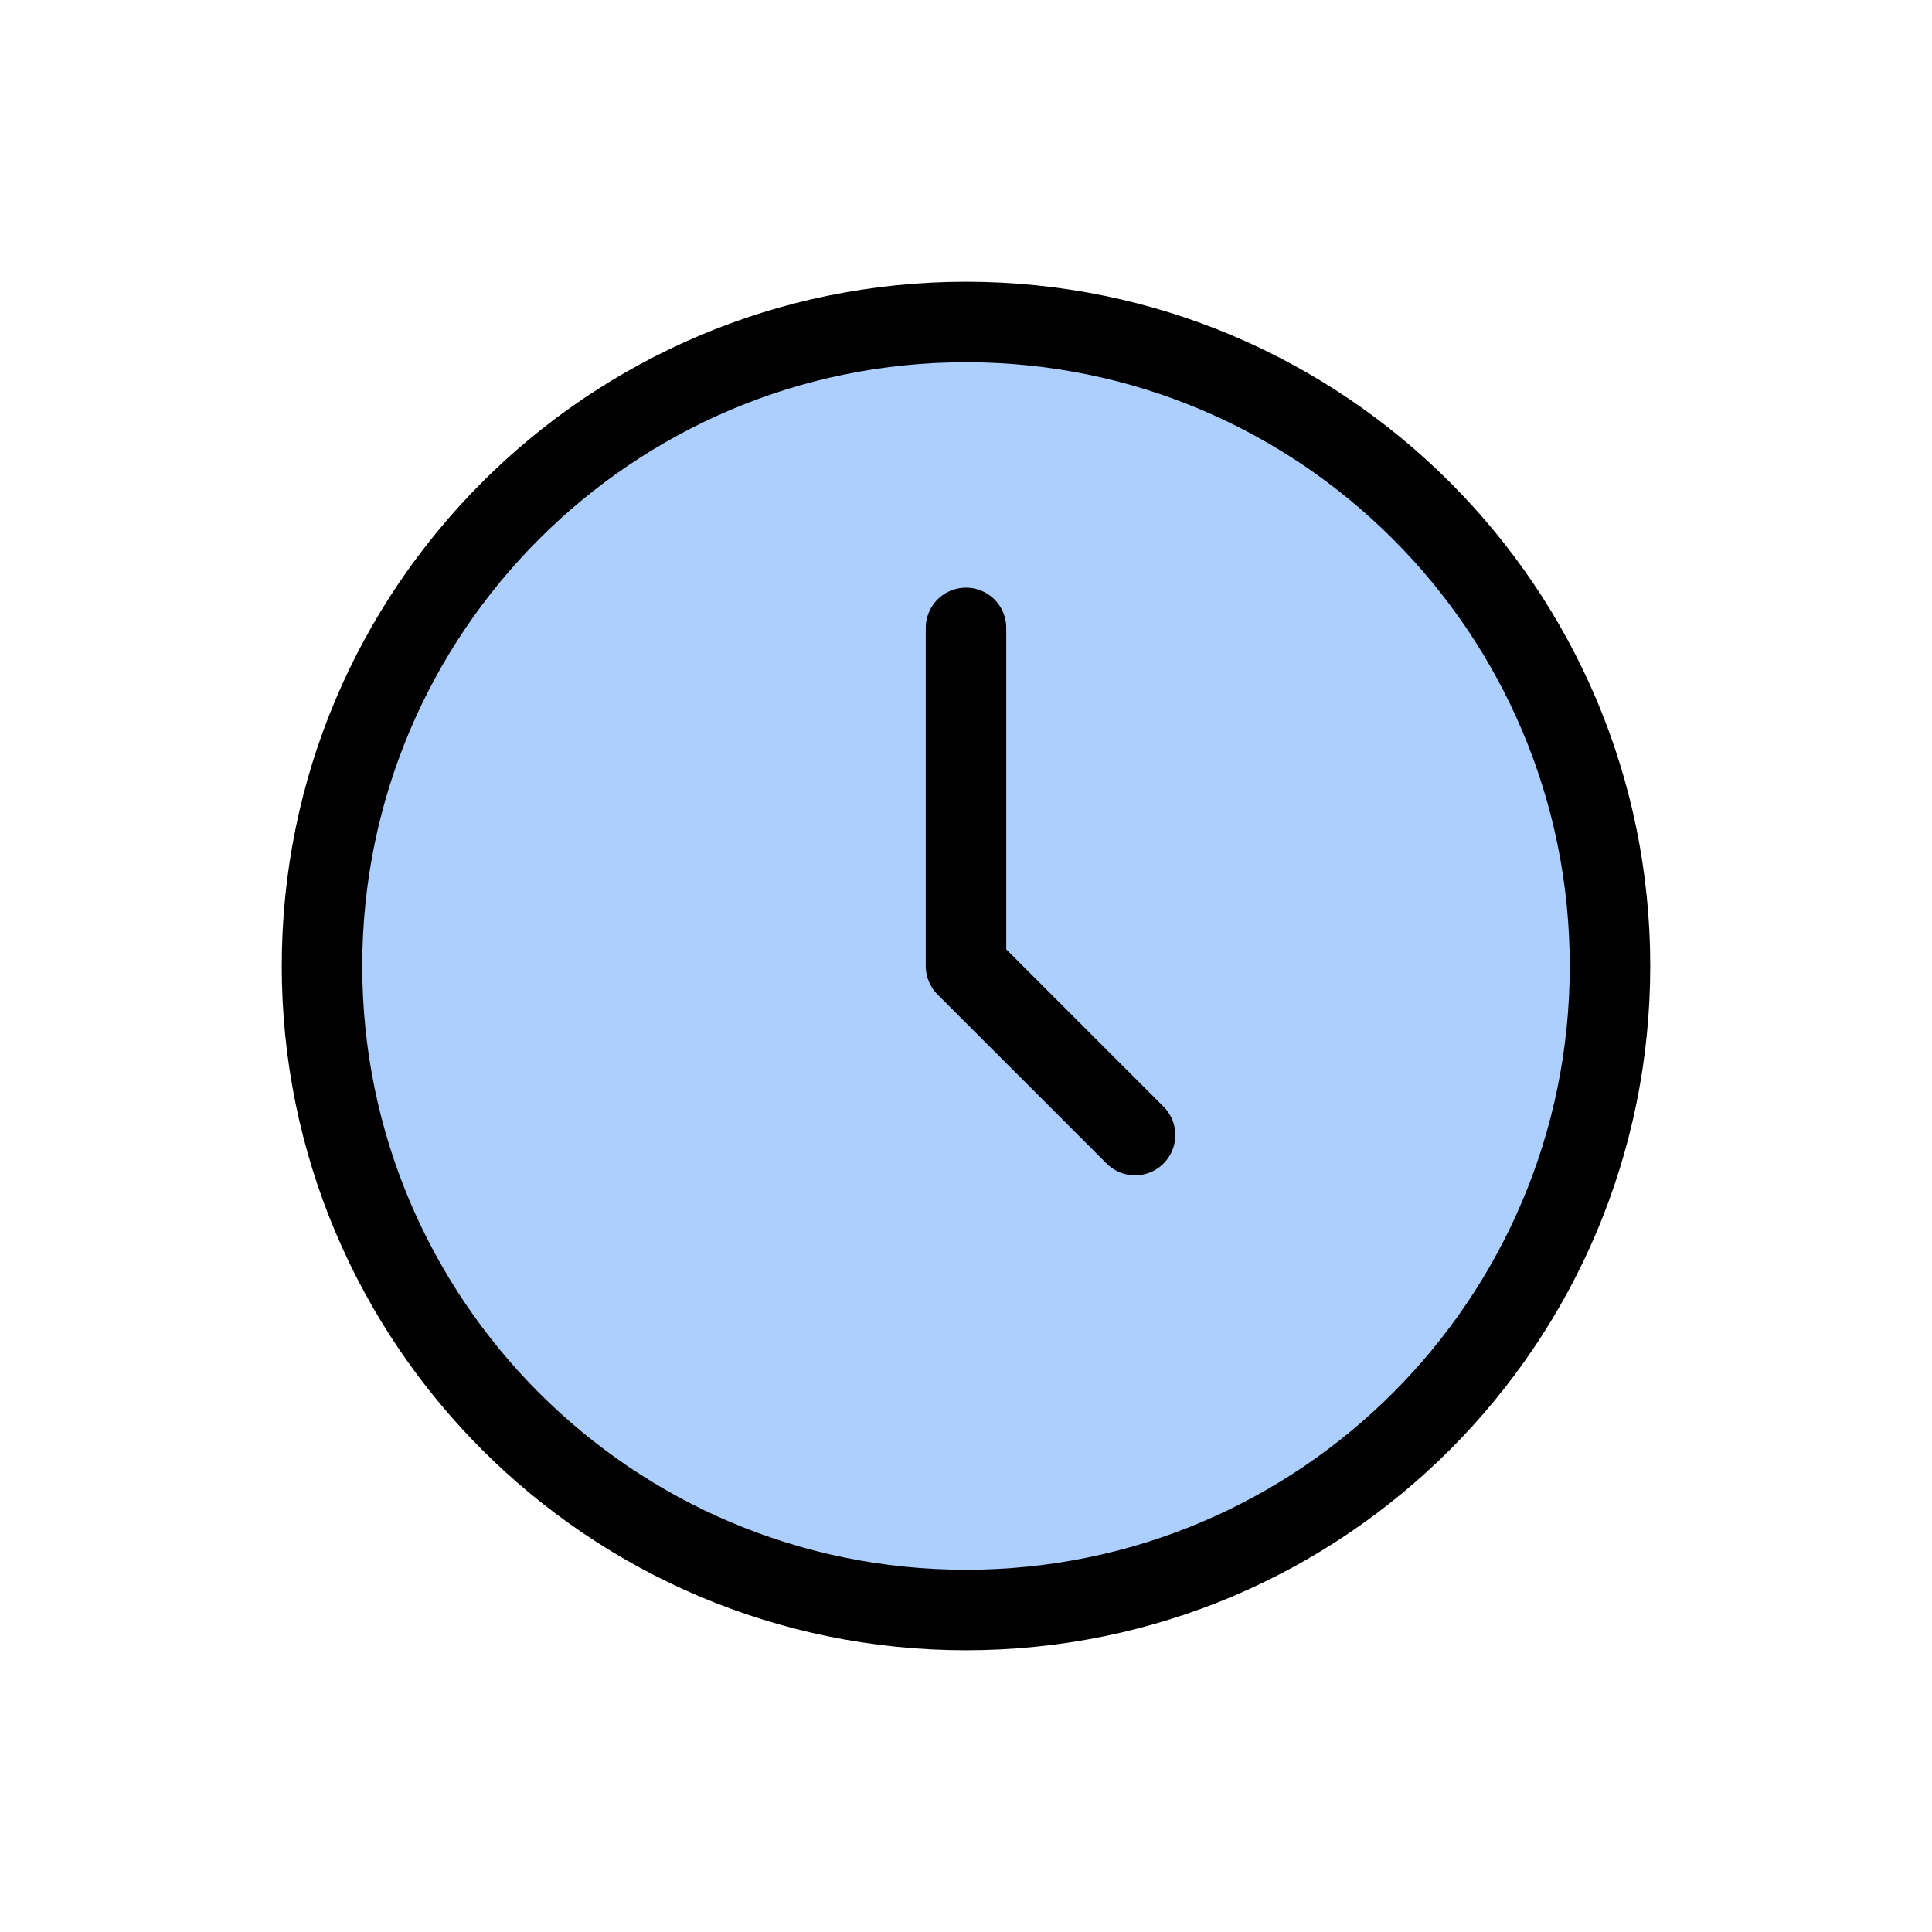
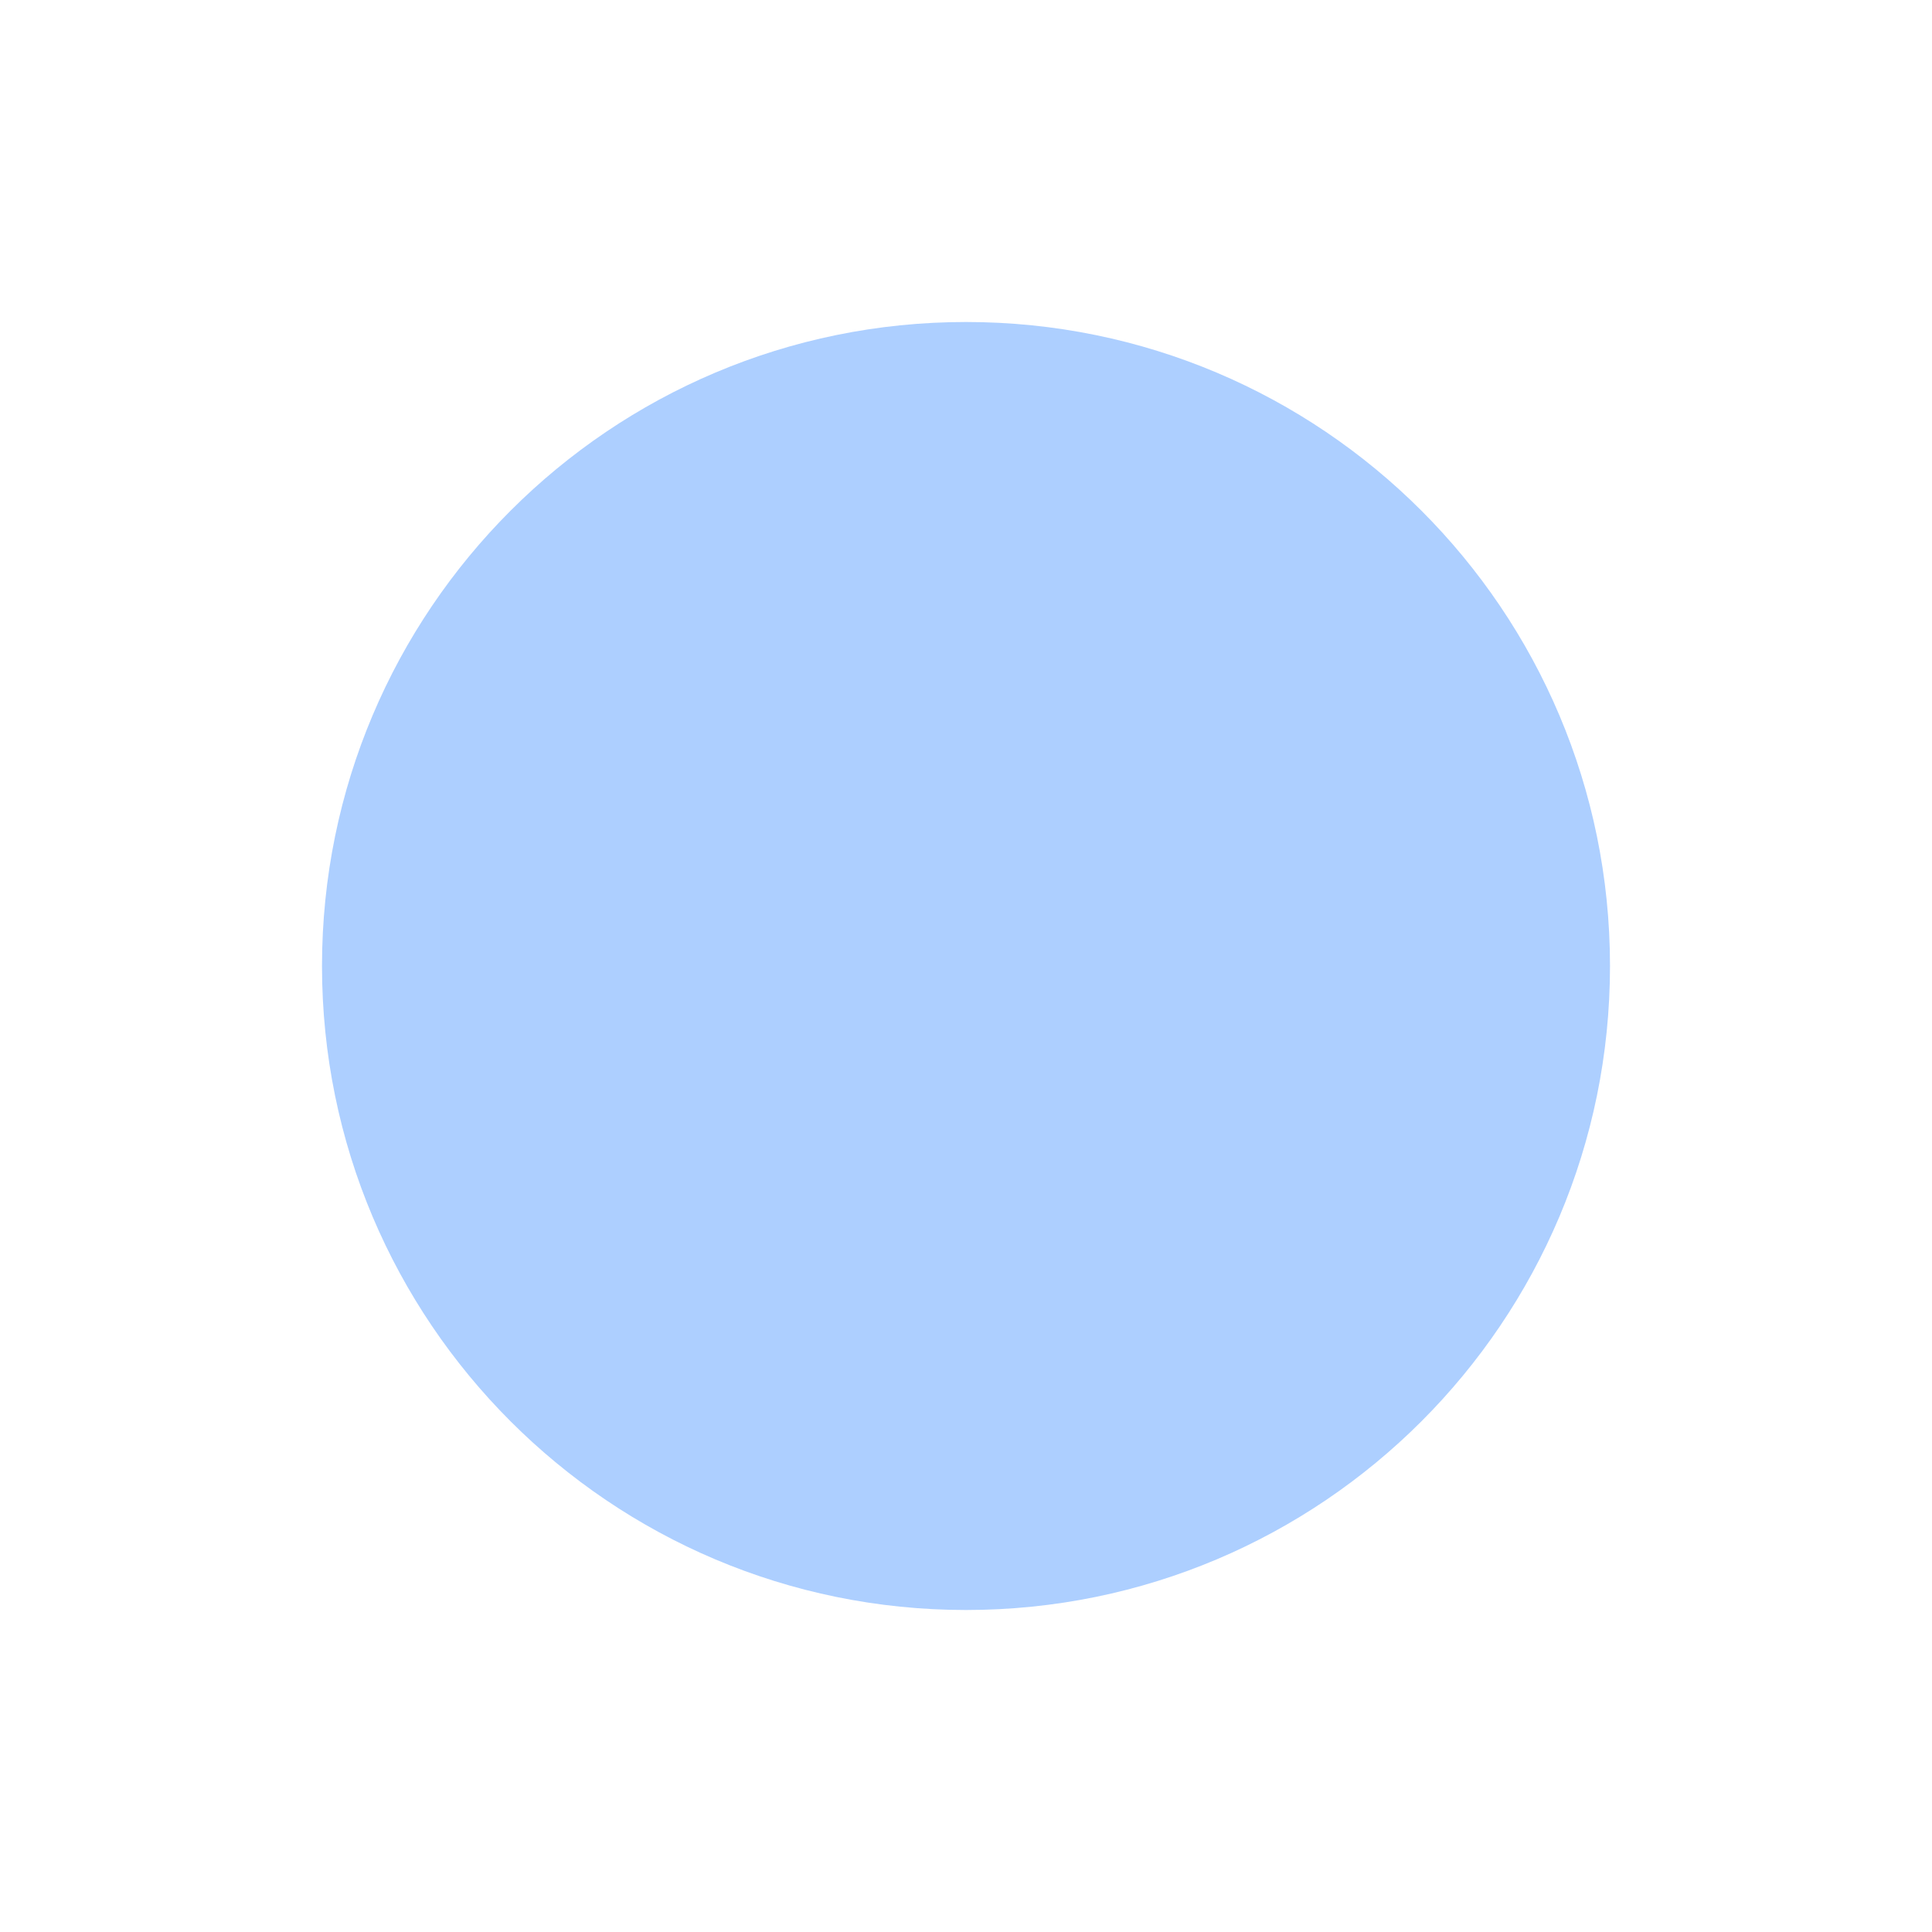
<svg xmlns="http://www.w3.org/2000/svg" width="48" height="48" viewBox="0 0 48 48">
  <circle cx="24" cy="24" r="16" fill="#adcfff" />
-   <g fill="none" stroke="#000" stroke-linecap="round" stroke-linejoin="round" stroke-width="2">
+   <g fill="none" stroke-linecap="round" stroke-linejoin="round" stroke-width="2">
    <circle cx="24" cy="24" r="16" />
    <path d="M24 15.6V24l4.2 4.2" />
  </g>
</svg>
